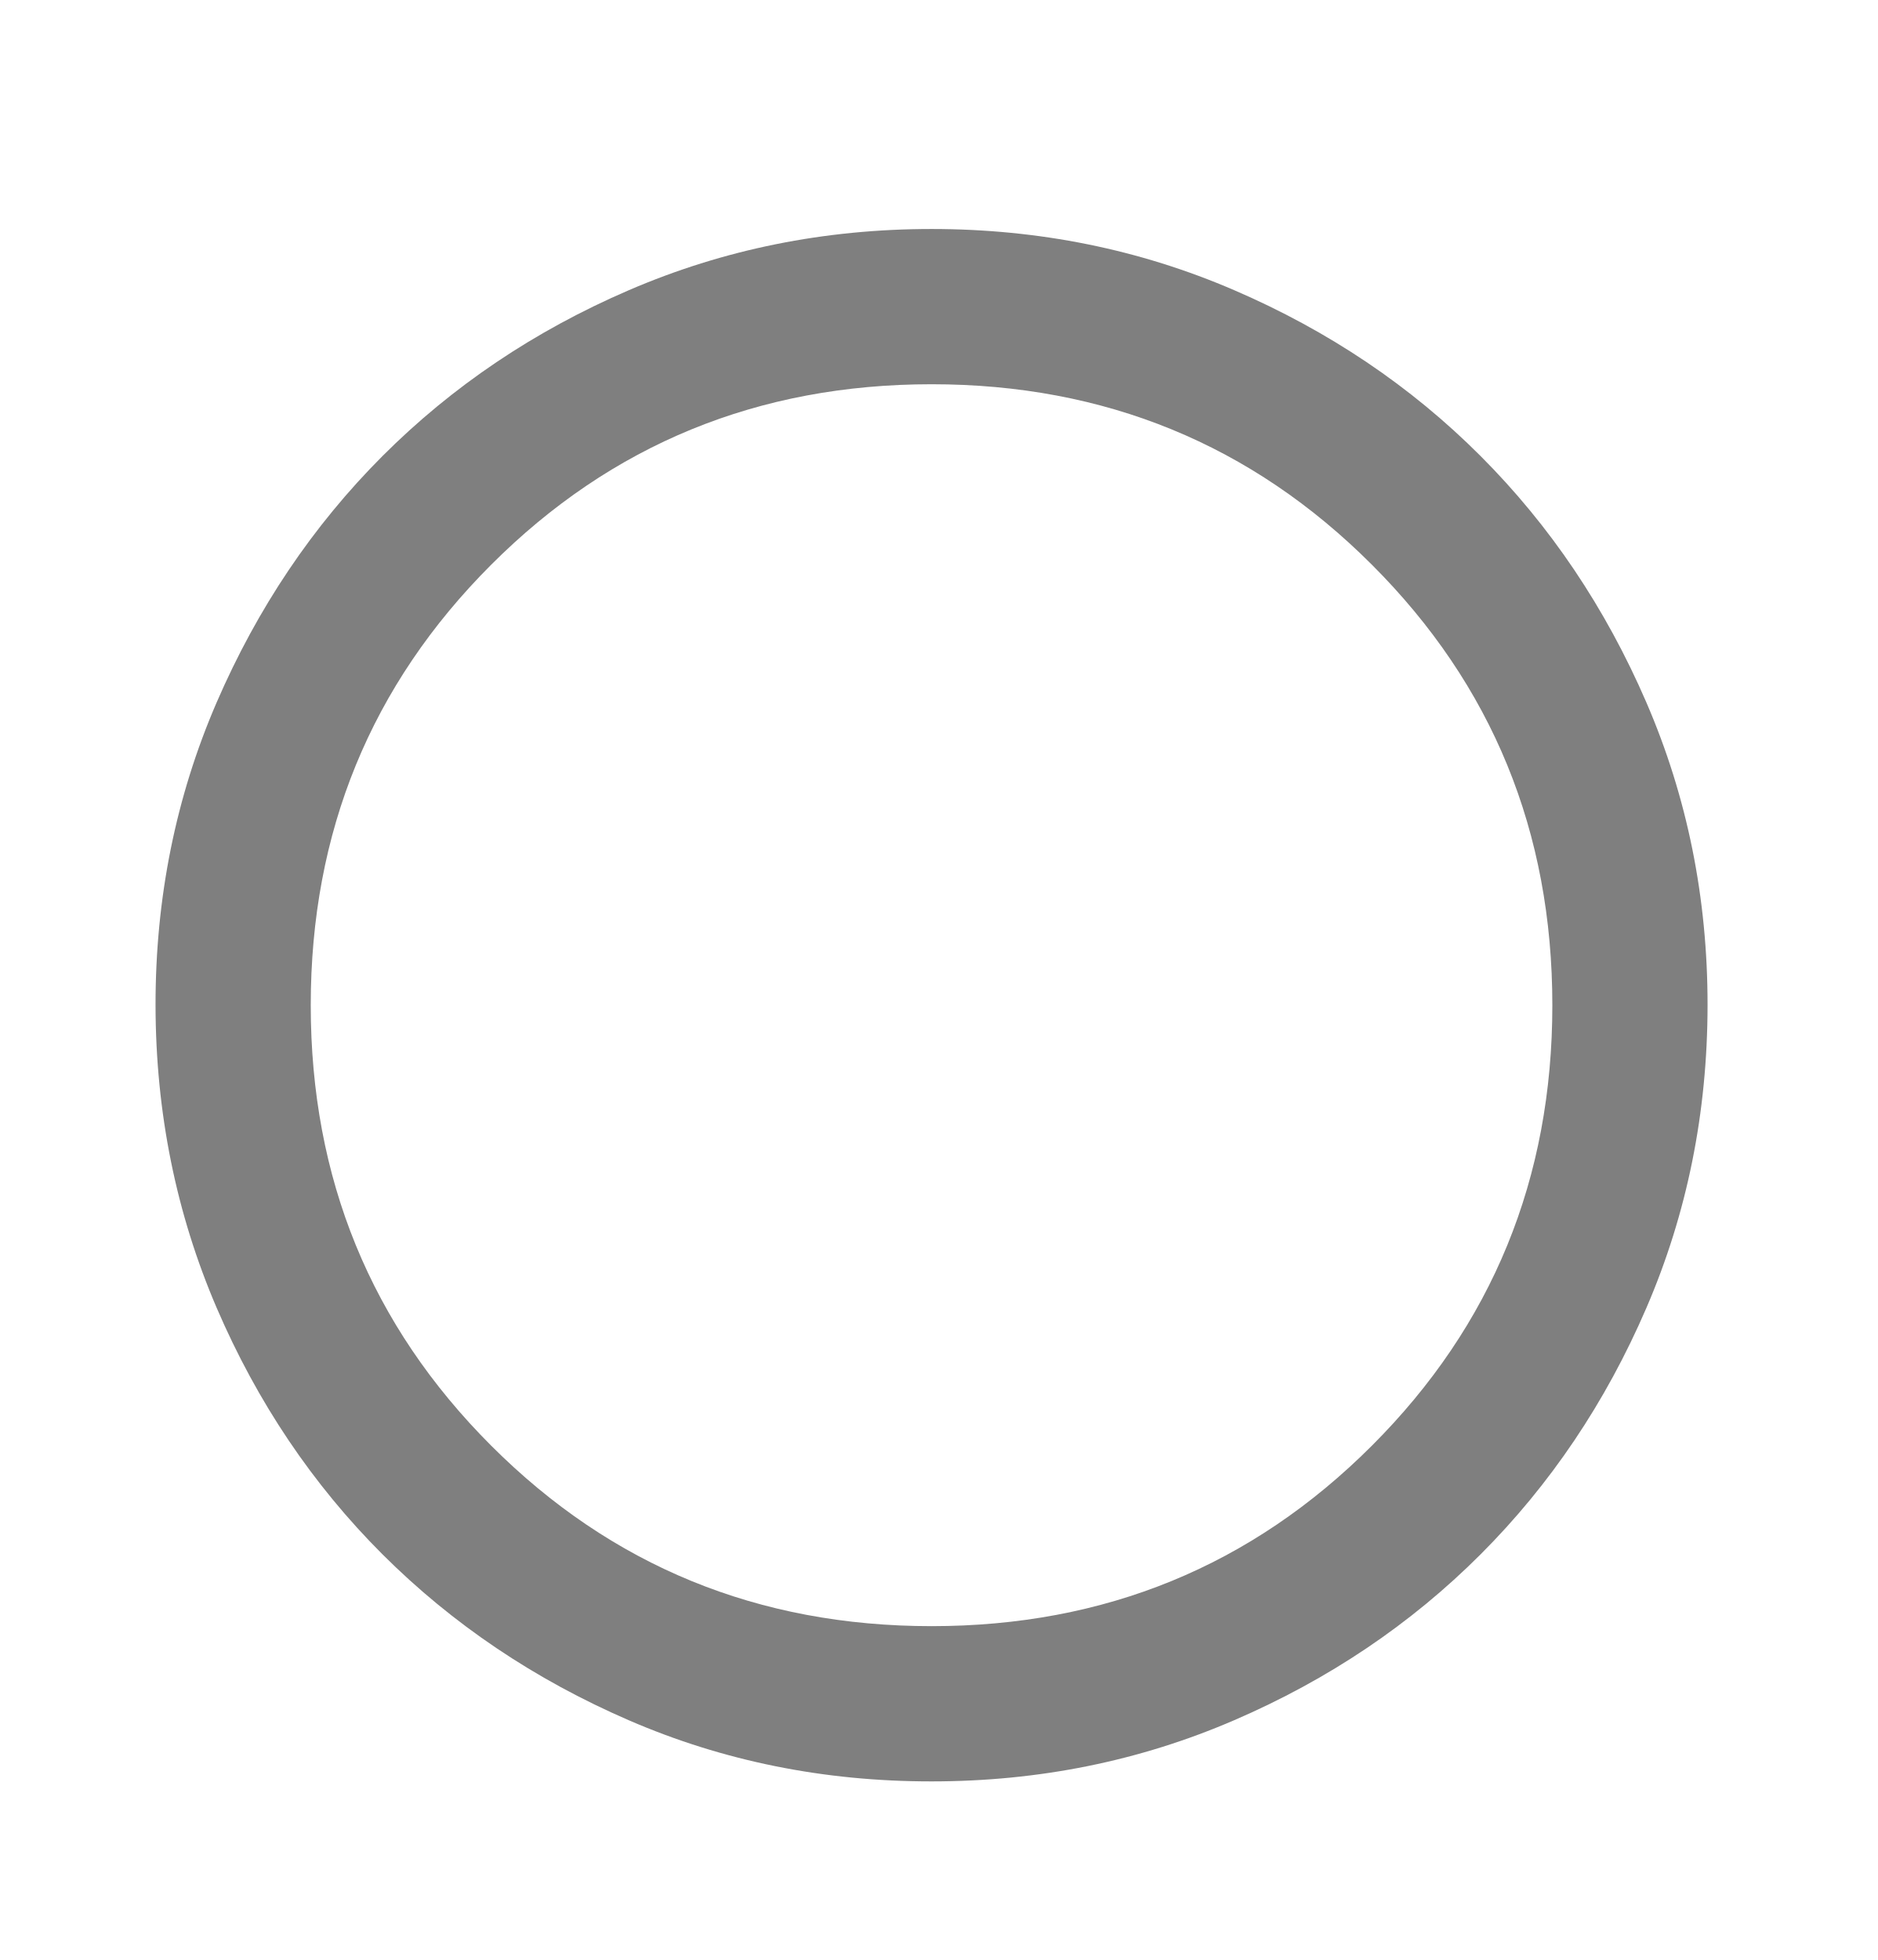
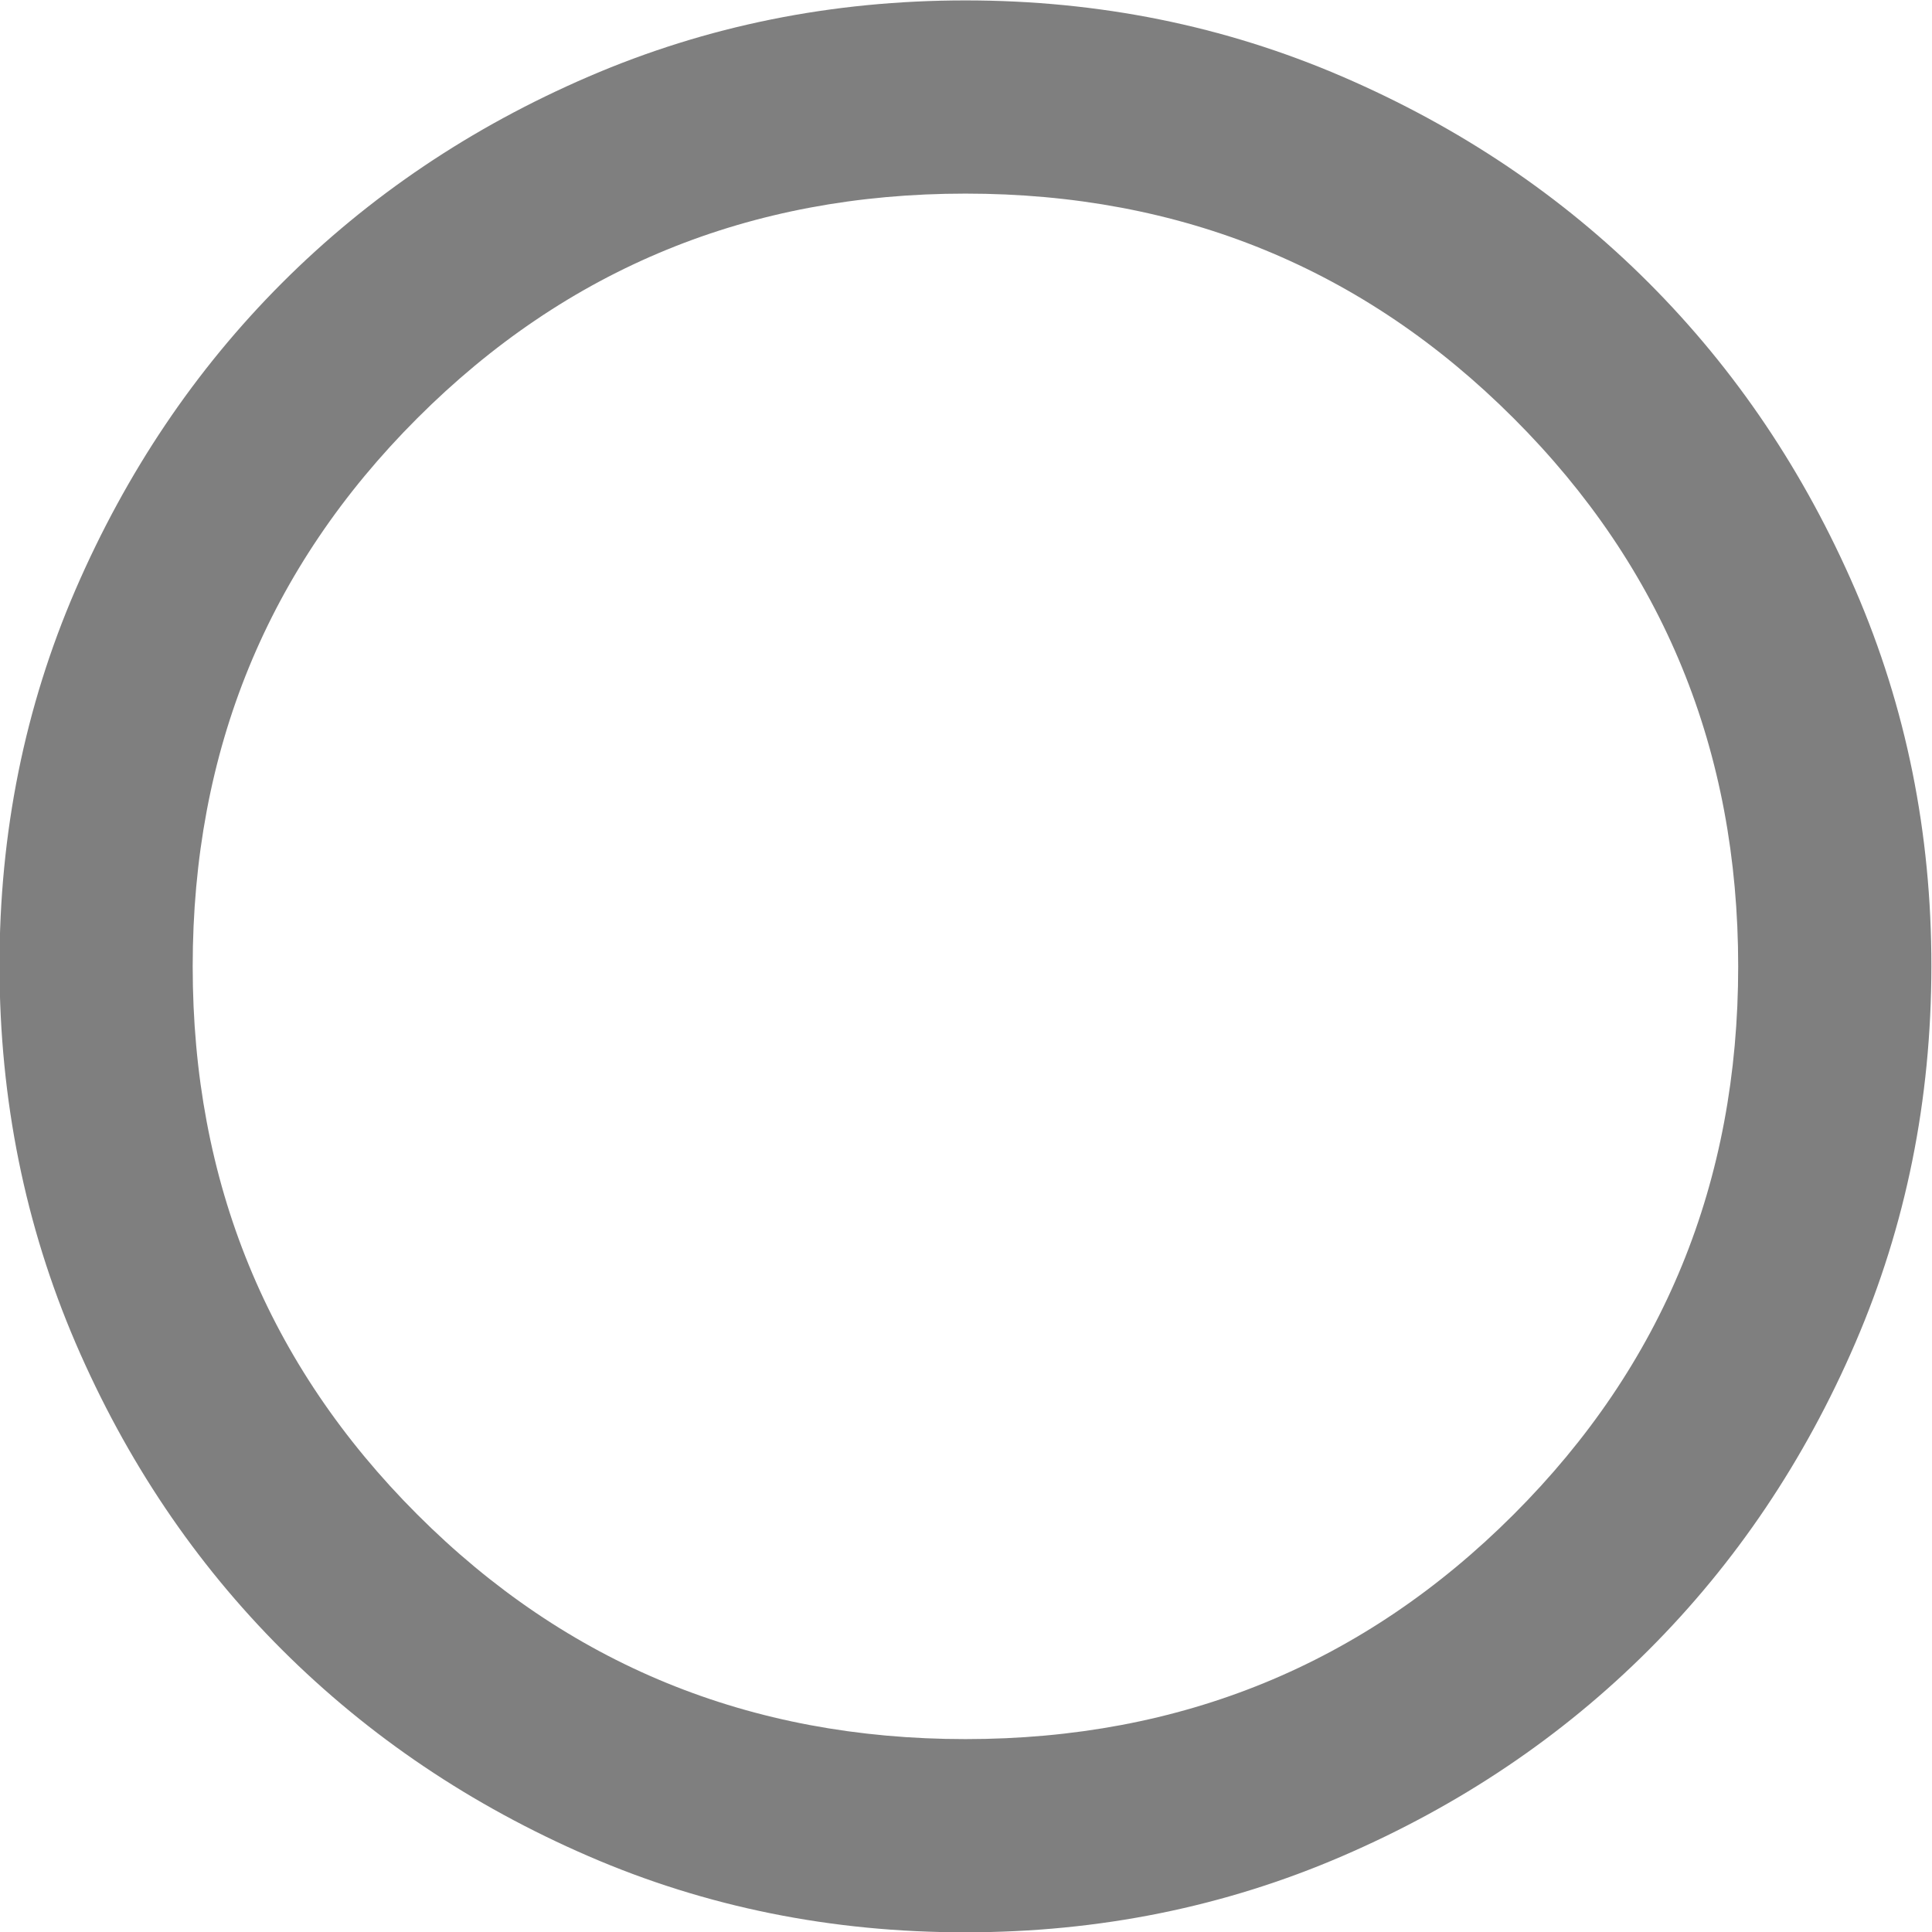
- <svg xmlns="http://www.w3.org/2000/svg" width="23" height="24" viewBox="0 0 23 24" fill="none">
+ <svg xmlns="http://www.w3.org/2000/svg" fill="none" viewBox="1.91 2.8 19.01 19.01">
  <path d="M11.41 21.813C12.725 21.813 13.96 21.563 15.116 21.064C16.273 20.565 17.279 19.888 18.134 19.033C18.989 18.178 19.666 17.172 20.165 16.015C20.664 14.858 20.913 13.623 20.914 12.309C20.915 10.994 20.665 9.759 20.165 8.602C19.665 7.445 18.988 6.439 18.134 5.584C17.28 4.729 16.274 4.052 15.116 3.553C13.959 3.054 12.723 2.804 11.41 2.804C10.096 2.804 8.861 3.054 7.703 3.553C6.545 4.052 5.54 4.729 4.685 5.584C3.831 6.439 3.154 7.445 2.653 8.602C2.153 9.759 1.904 10.994 1.905 12.309C1.907 13.623 2.157 14.858 2.654 16.015C3.152 17.172 3.829 18.178 4.685 19.033C5.542 19.888 6.548 20.565 7.703 21.065C8.858 21.565 10.094 21.814 11.41 21.813ZM11.41 19.912C9.287 19.912 7.489 19.175 6.016 17.702C4.543 16.229 3.806 14.431 3.806 12.309C3.806 10.186 4.543 8.388 6.016 6.915C7.489 5.442 9.287 4.705 11.41 4.705C13.532 4.705 15.33 5.442 16.803 6.915C18.277 8.388 19.013 10.186 19.013 12.309C19.013 14.431 18.277 16.229 16.803 17.702C15.33 19.175 13.532 19.912 11.41 19.912Z" fill="black" fill-opacity="0.5" />
</svg>
